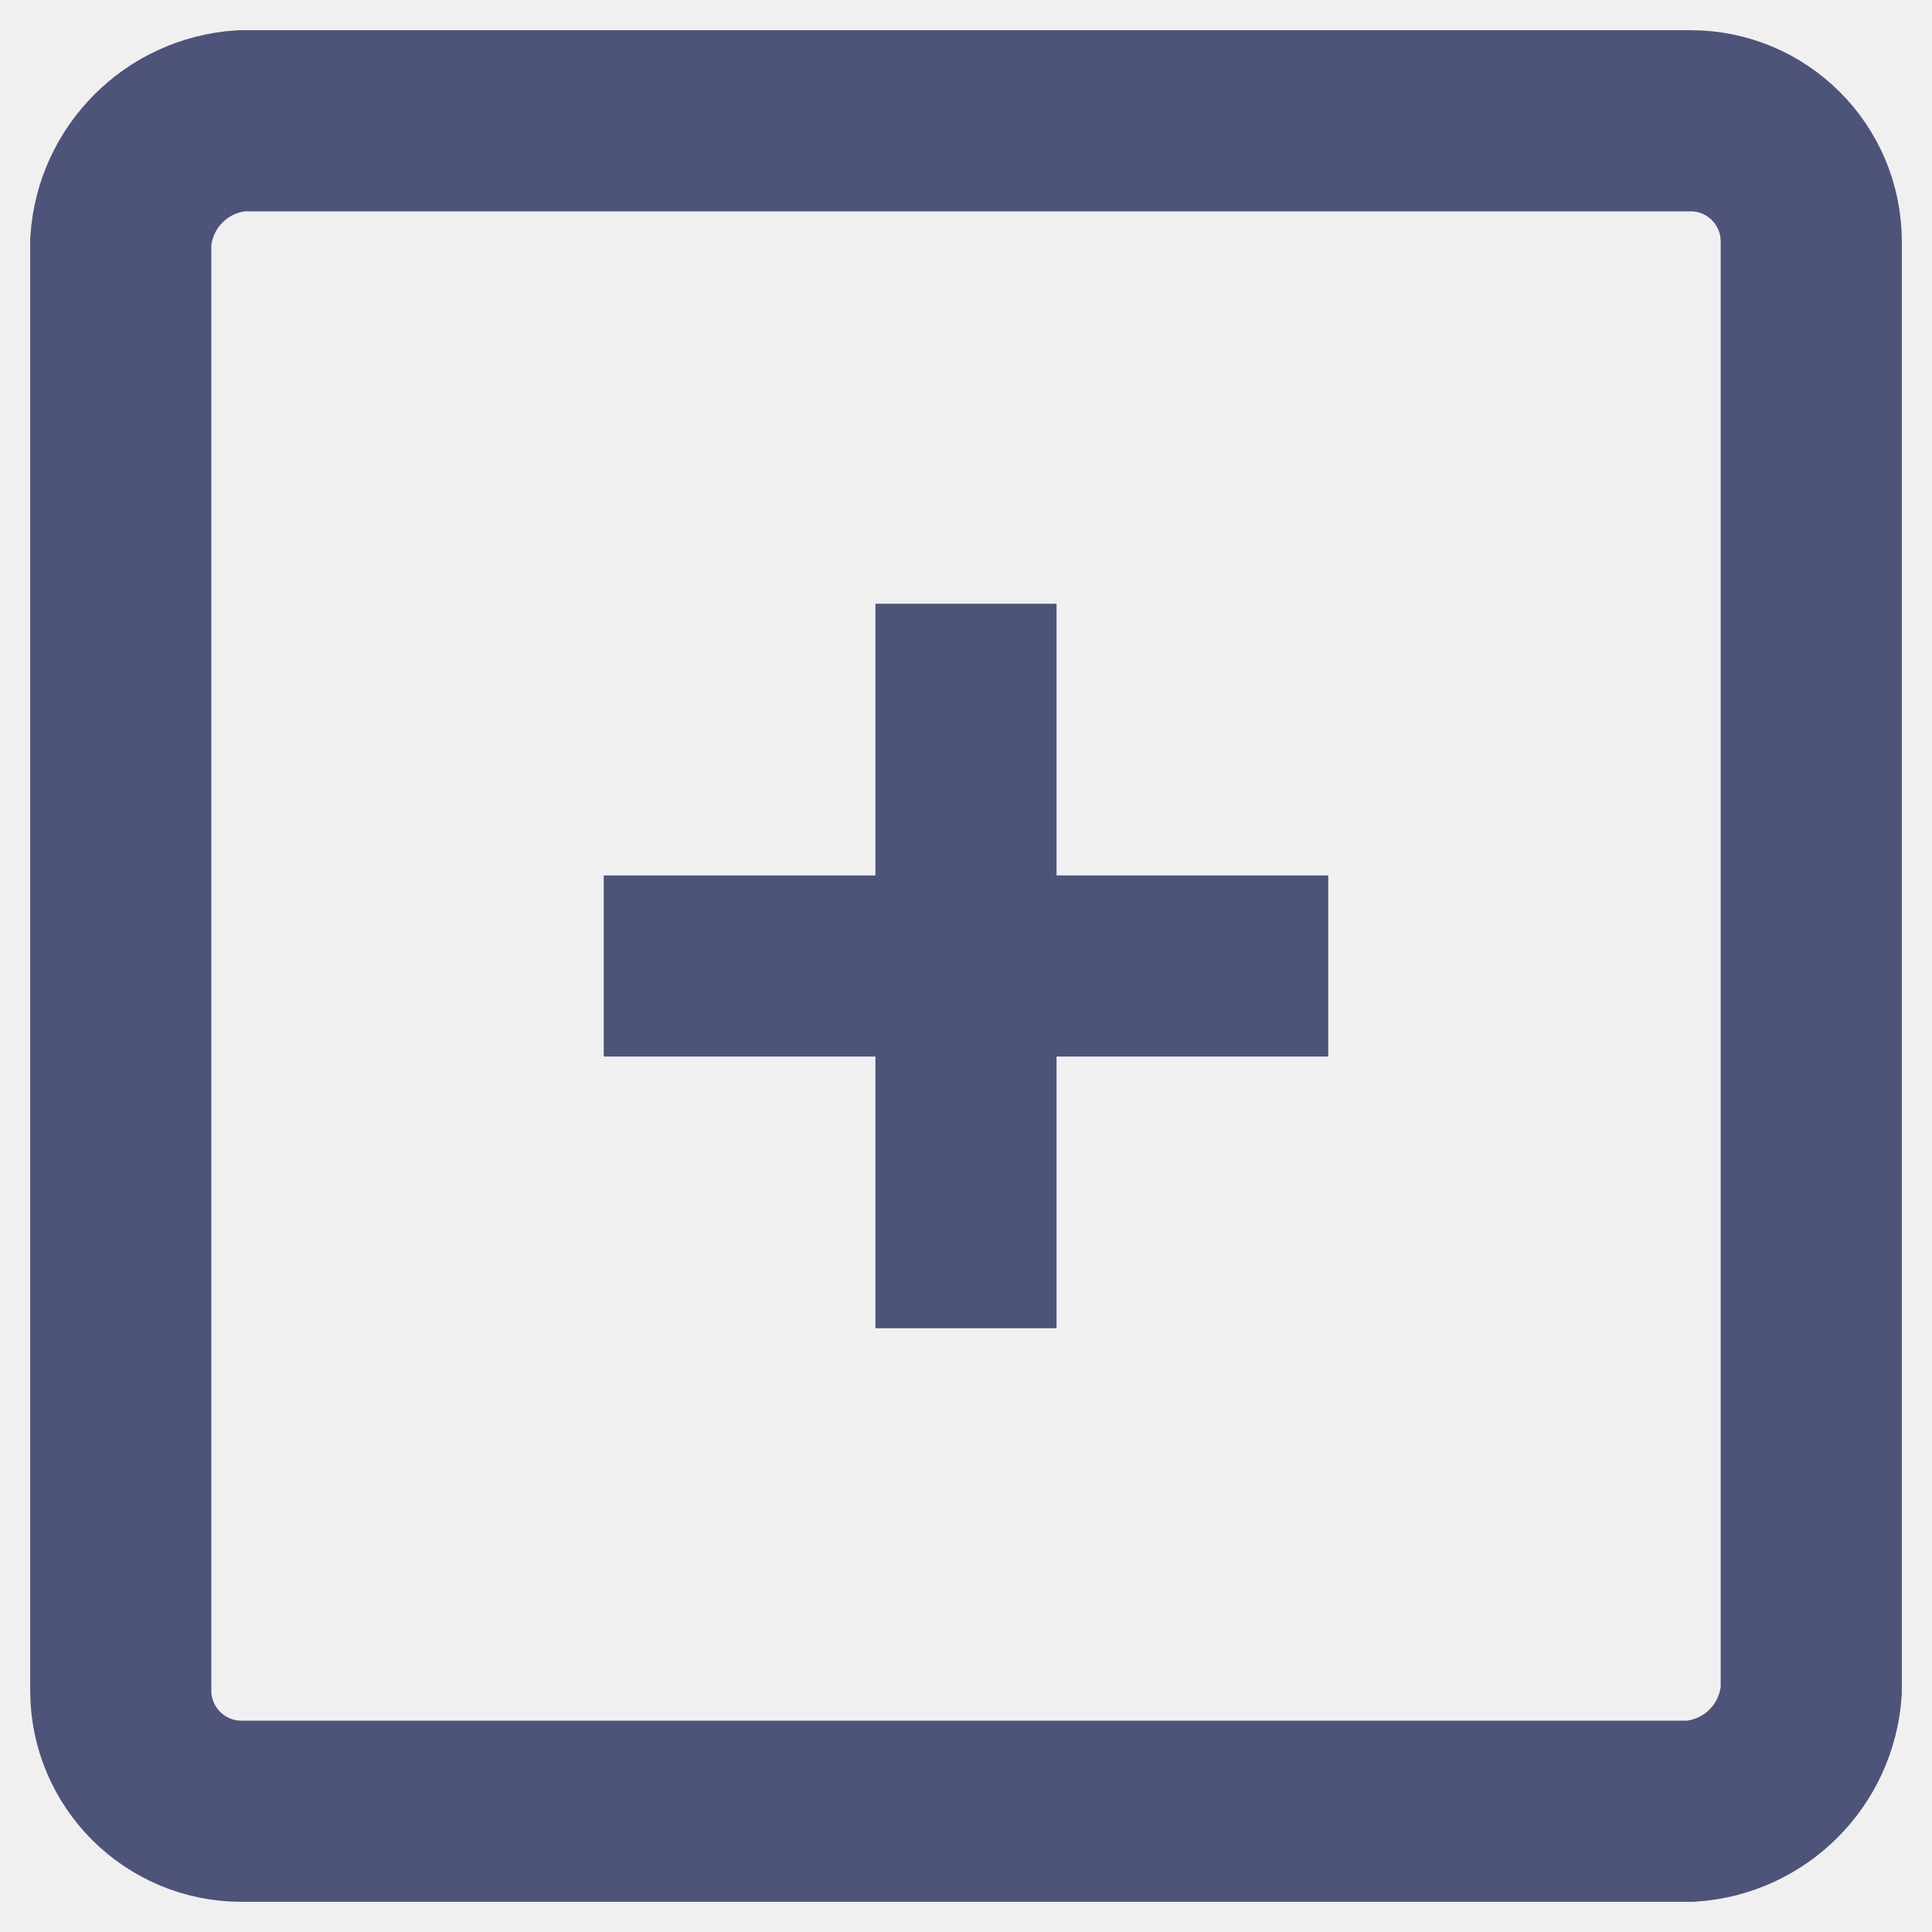
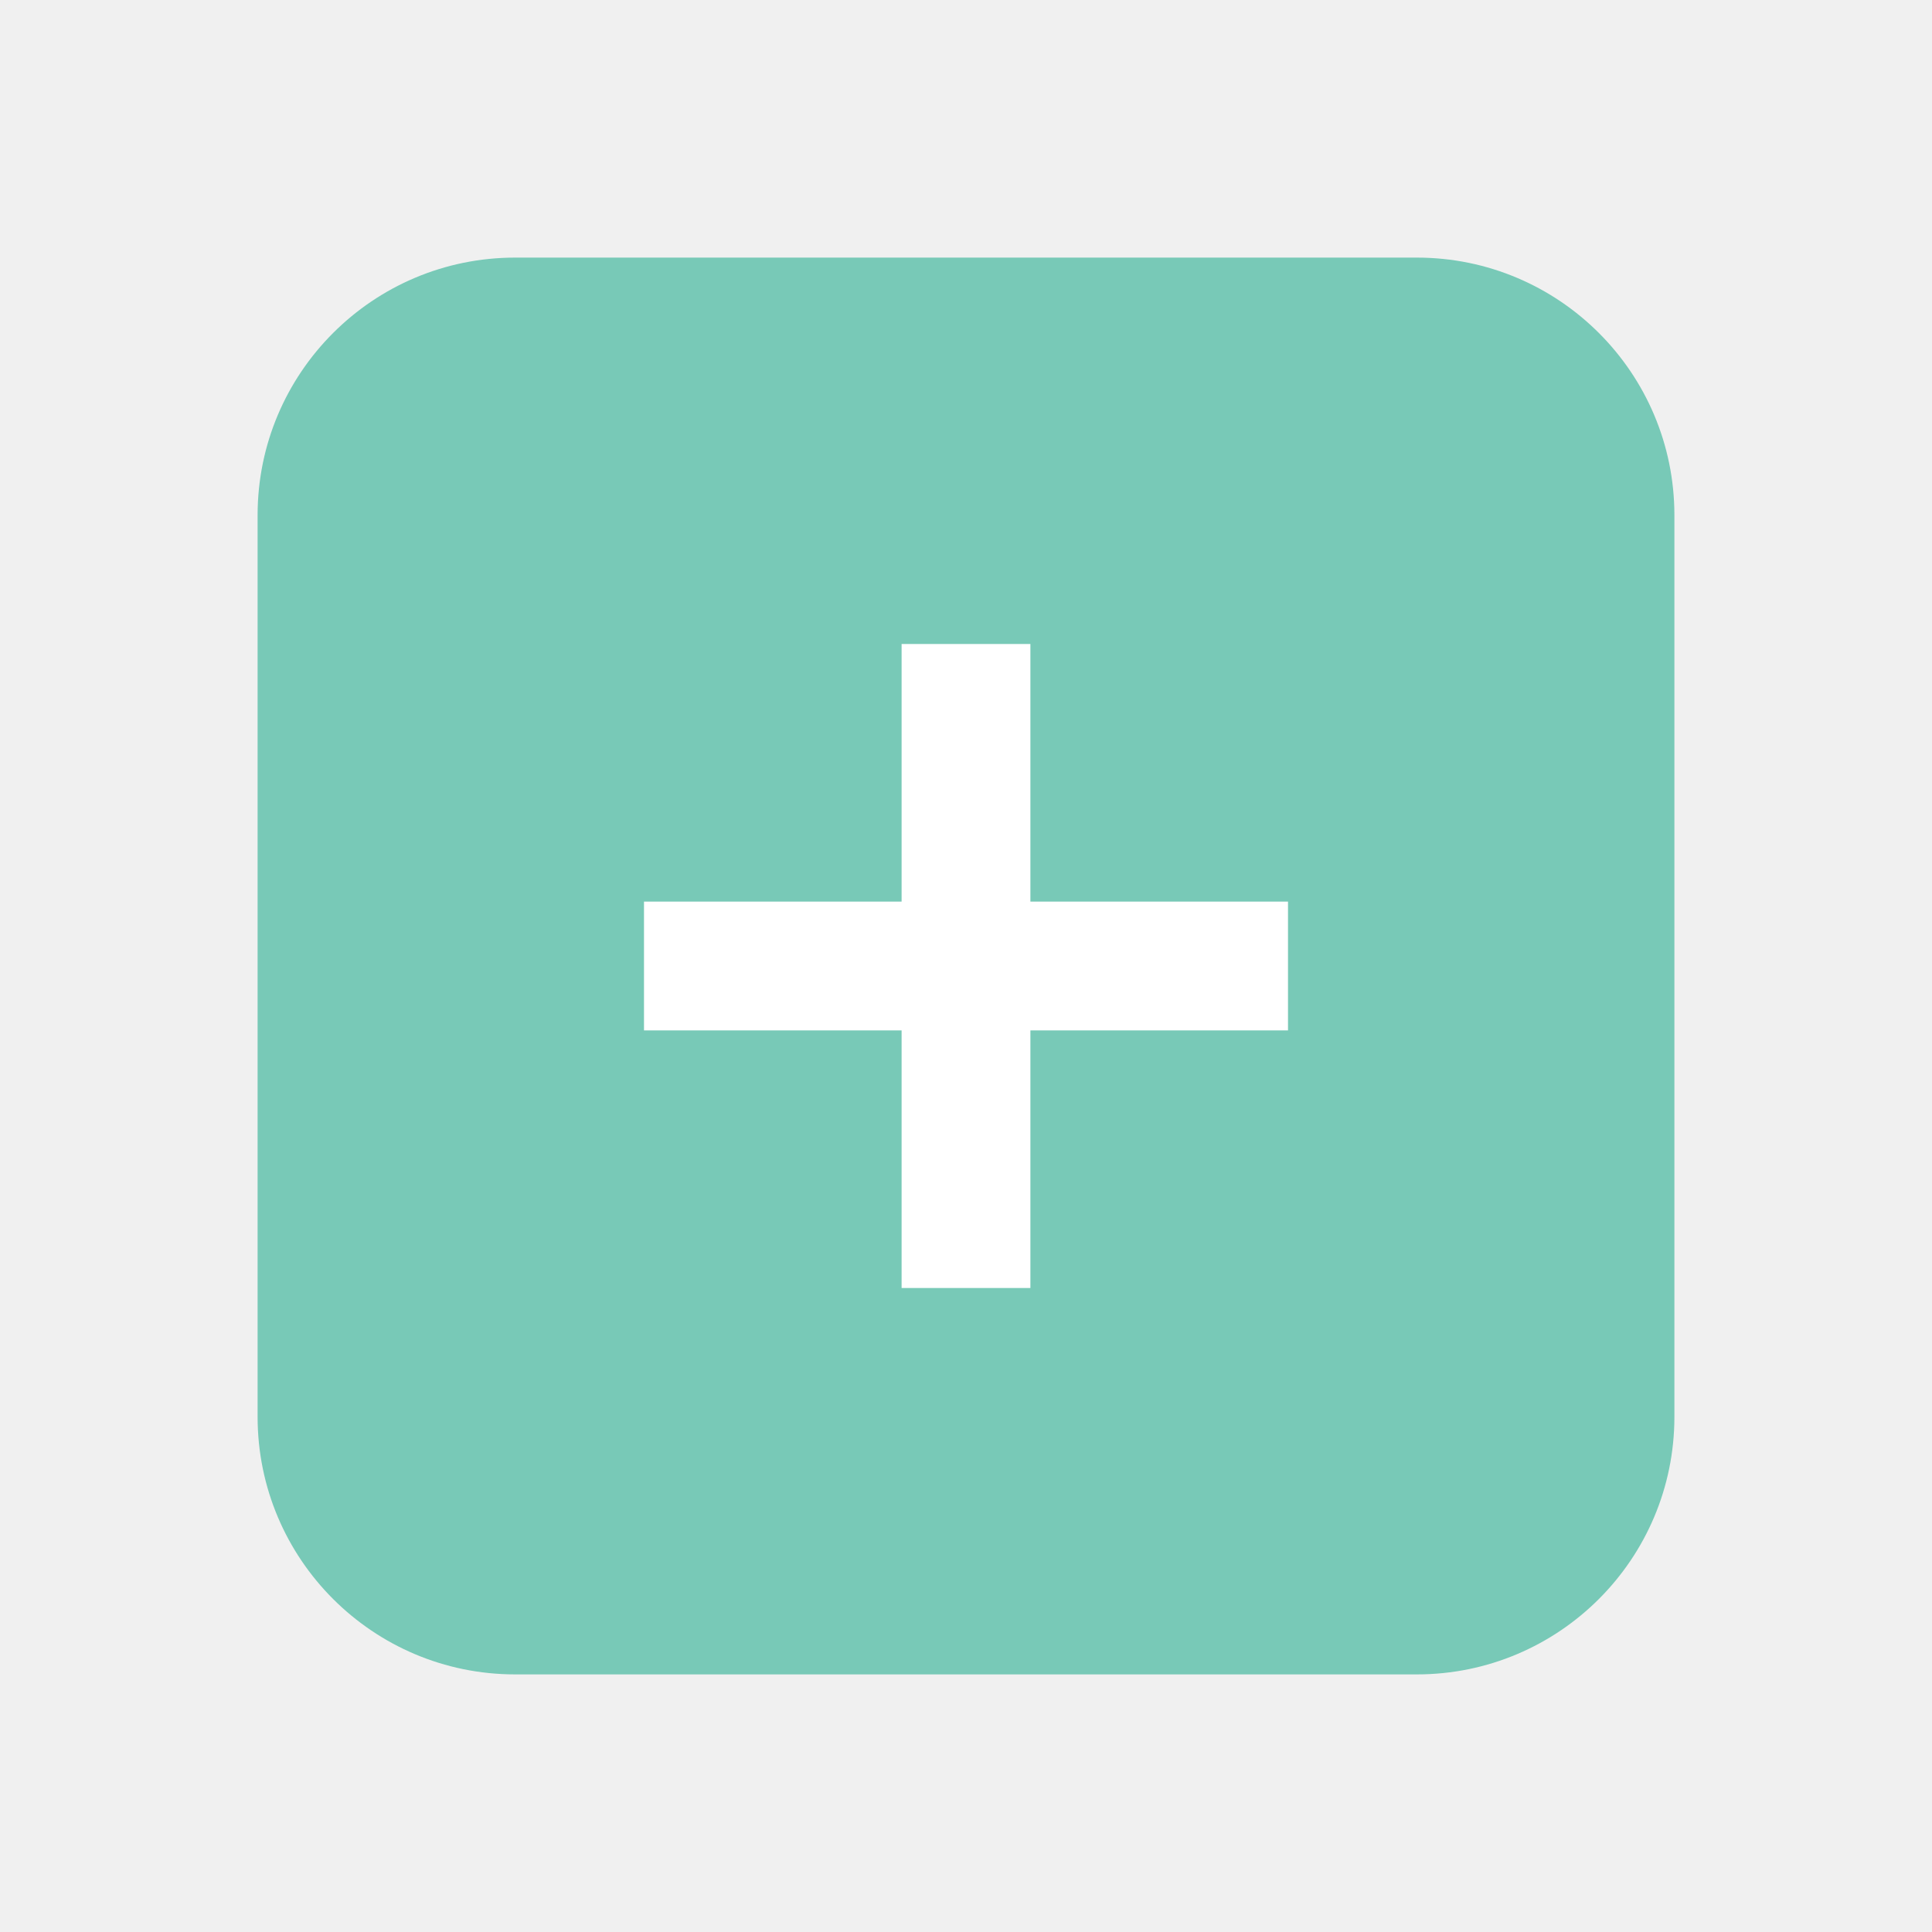
- <svg xmlns="http://www.w3.org/2000/svg" viewBox="0 0 16 16">
+ <svg xmlns="http://www.w3.org/2000/svg" width="30" height="30" viewBox="0 0 30 30">
  <defs>
    <style>
-             .cls-1{fill:#fff;opacity:0}.cls-2{fill:none;stroke:#4E5379;stroke-miterlimit:10;stroke-width:1.5px}
+             .cls-1{fill:none}.cls-2{fill:#78c9b7}.cls-3{fill:#fff}
        </style>
  </defs>
-   <g id="icon_Create_On" transform="translate(-28 -242)">
-     <path id="사각형_96" d="M0 0h16v16H0z" class="cls-1" data-name="사각형 96" transform="translate(28 242)" />
-     <g id="create" transform="translate(28.2 242.2)">
-       <path id="패스_40" d="M13.8 14.8h-12a1 1 0 0 1-1-1v-12a1.075 1.075 0 0 1 1-1h12a1 1 0 0 1 1 1v12a1.075 1.075 0 0 1-1 1z" class="cls-2" data-name="패스 40" />
-       <path id="선_21" d="M0 0h6" class="cls-2" data-name="선 21" transform="translate(4.8 7.8)" />
-       <path id="선_22" d="M0 0v6" class="cls-2" data-name="선 22" transform="translate(7.8 4.8)" />
-     </g>
+   <g id="icon-menu-create-on" transform="translate(-46 -162)">
+     <path id="사각형_3992" d="M0 0h30v30H0z" class="cls-1" data-name="사각형 3992" transform="translate(46 162)" />
+     <rect id="사각형_4236" width="22" height="22" class="cls-2" data-name="사각형 4236" rx="4" transform="translate(50 166)" />
+     <path id="사각형_4237" d="M0 0h10v2H0z" class="cls-3" data-name="사각형 4237" transform="translate(56 176)" />
+     <path id="사각형_4238" d="M0 0h10v2H0z" class="cls-3" data-name="사각형 4238" transform="rotate(90 -55 117)" />
  </g>
</svg>
